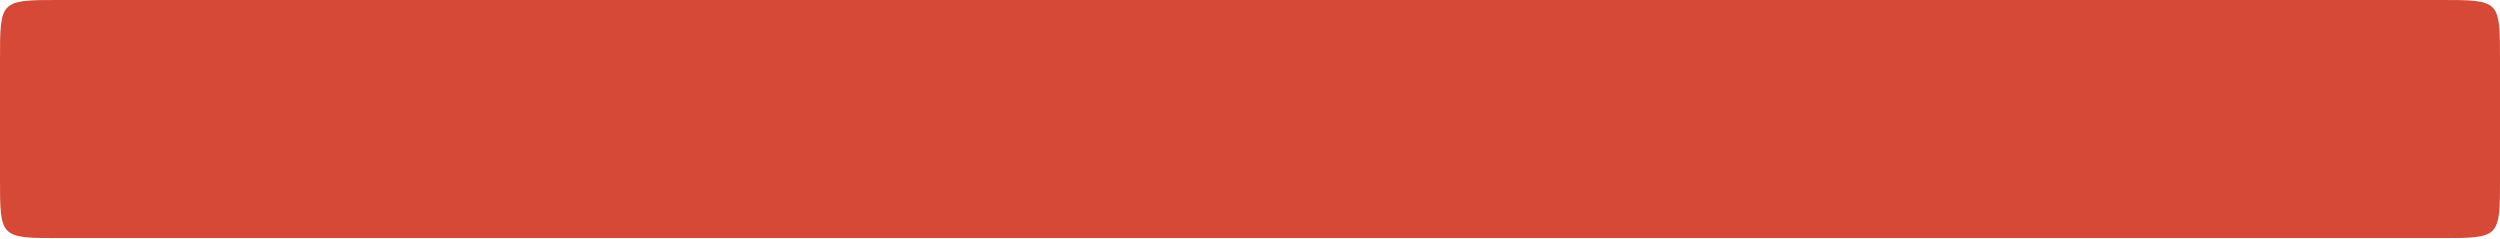
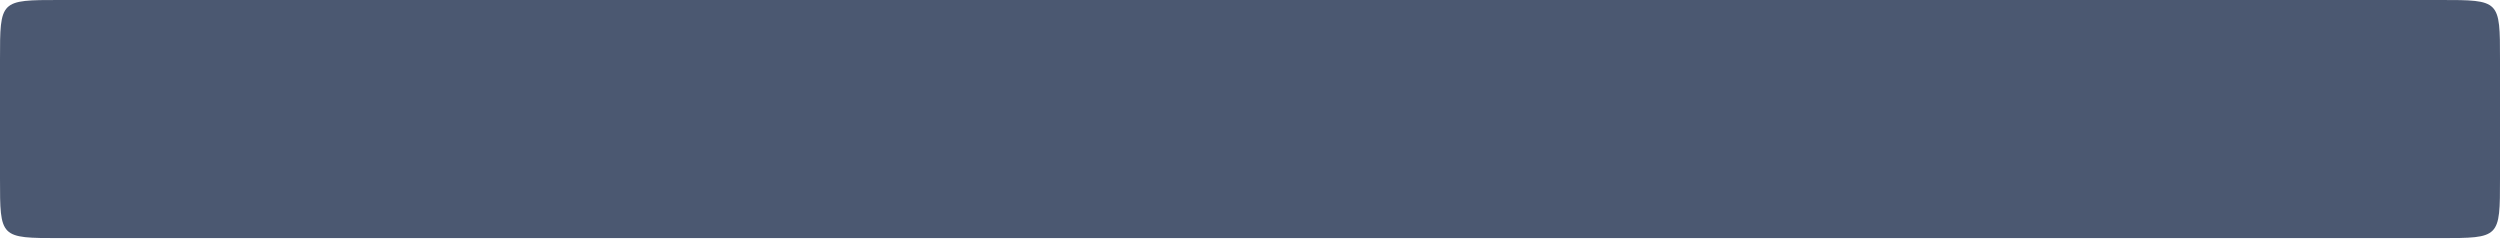
<svg xmlns="http://www.w3.org/2000/svg" width="42" height="4">
  <g transform="translate(0,-1048.362)">
-     <path d="m 1,1048.362 40,0 c 1,0 1,0 1,1 l 0,2 c 0,1 0,1 -1,1 l -40,0 c -1,0 -1,0 -1,-1 l 0,-2 c 0,-1 0,-1 1,-1 z" fill="#d64937" />
+     <path d="m 1,1048.362 40,0 c 1,0 1,0 1,1 l 0,2 c 0,1 0,1 -1,1 l -40,0 c -1,0 -1,0 -1,-1 l 0,-2 c 0,-1 0,-1 1,-1 z" fill="#4b5871" />
  </g>
</svg>
